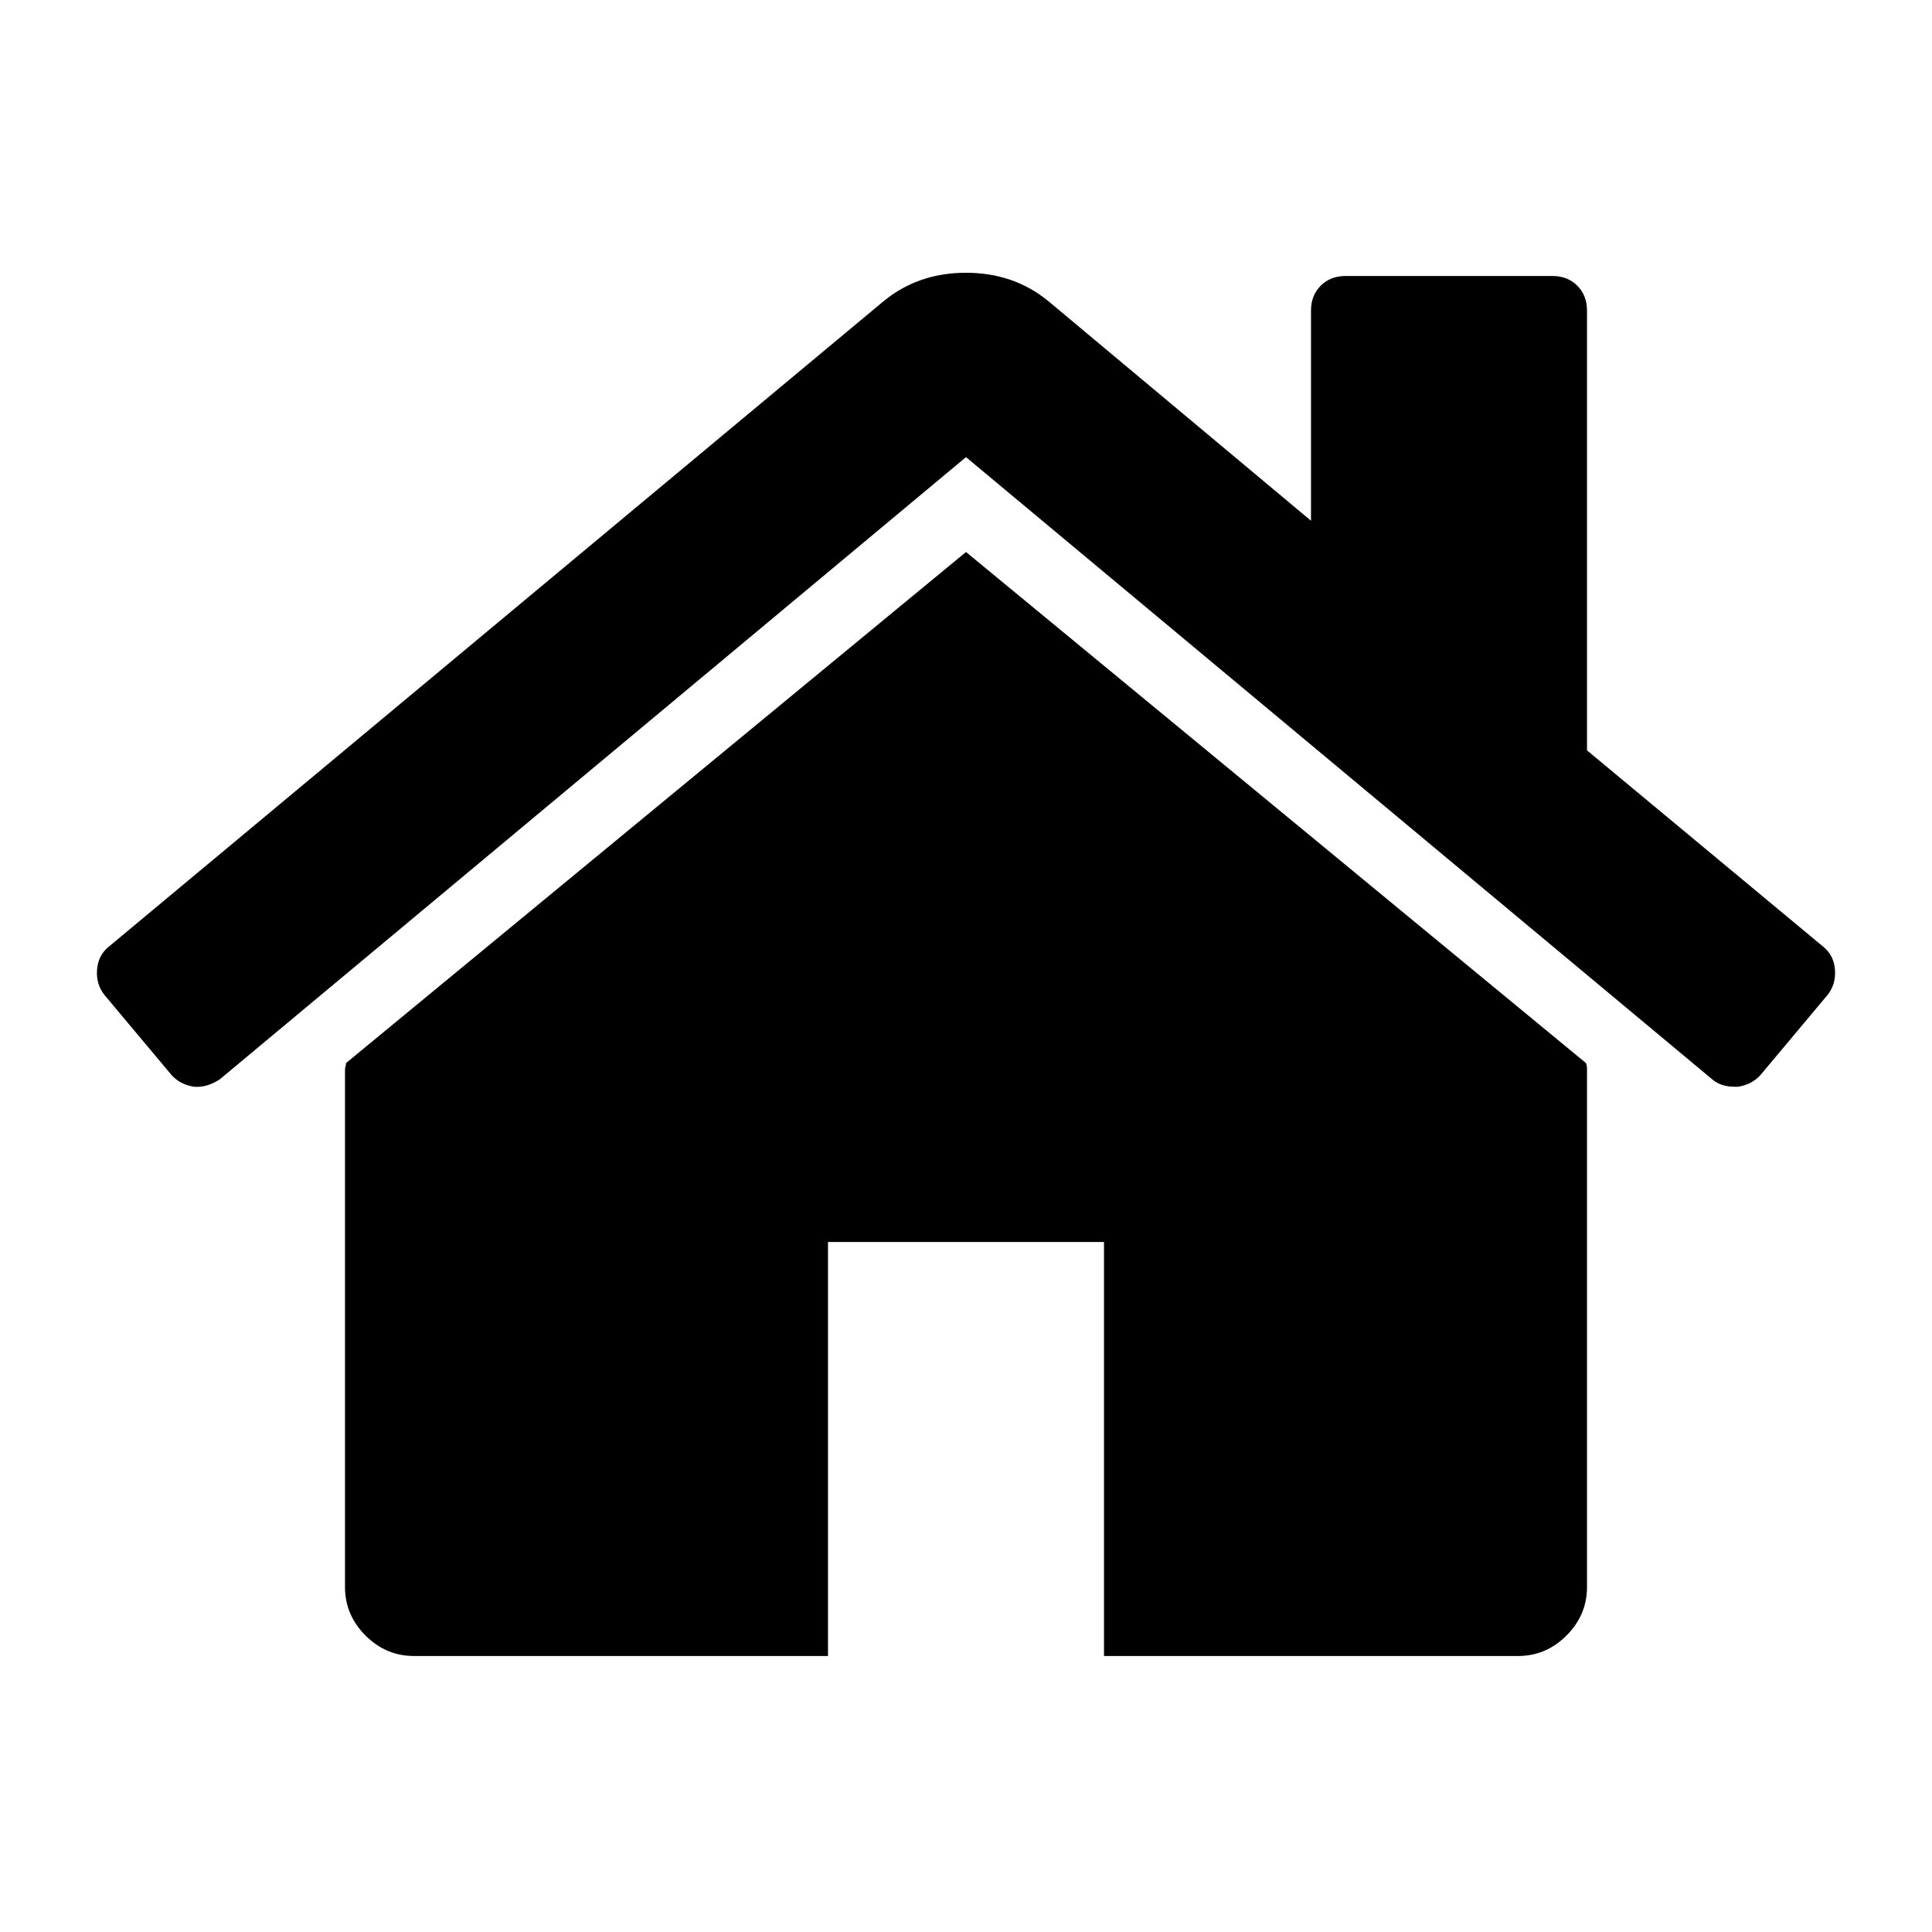
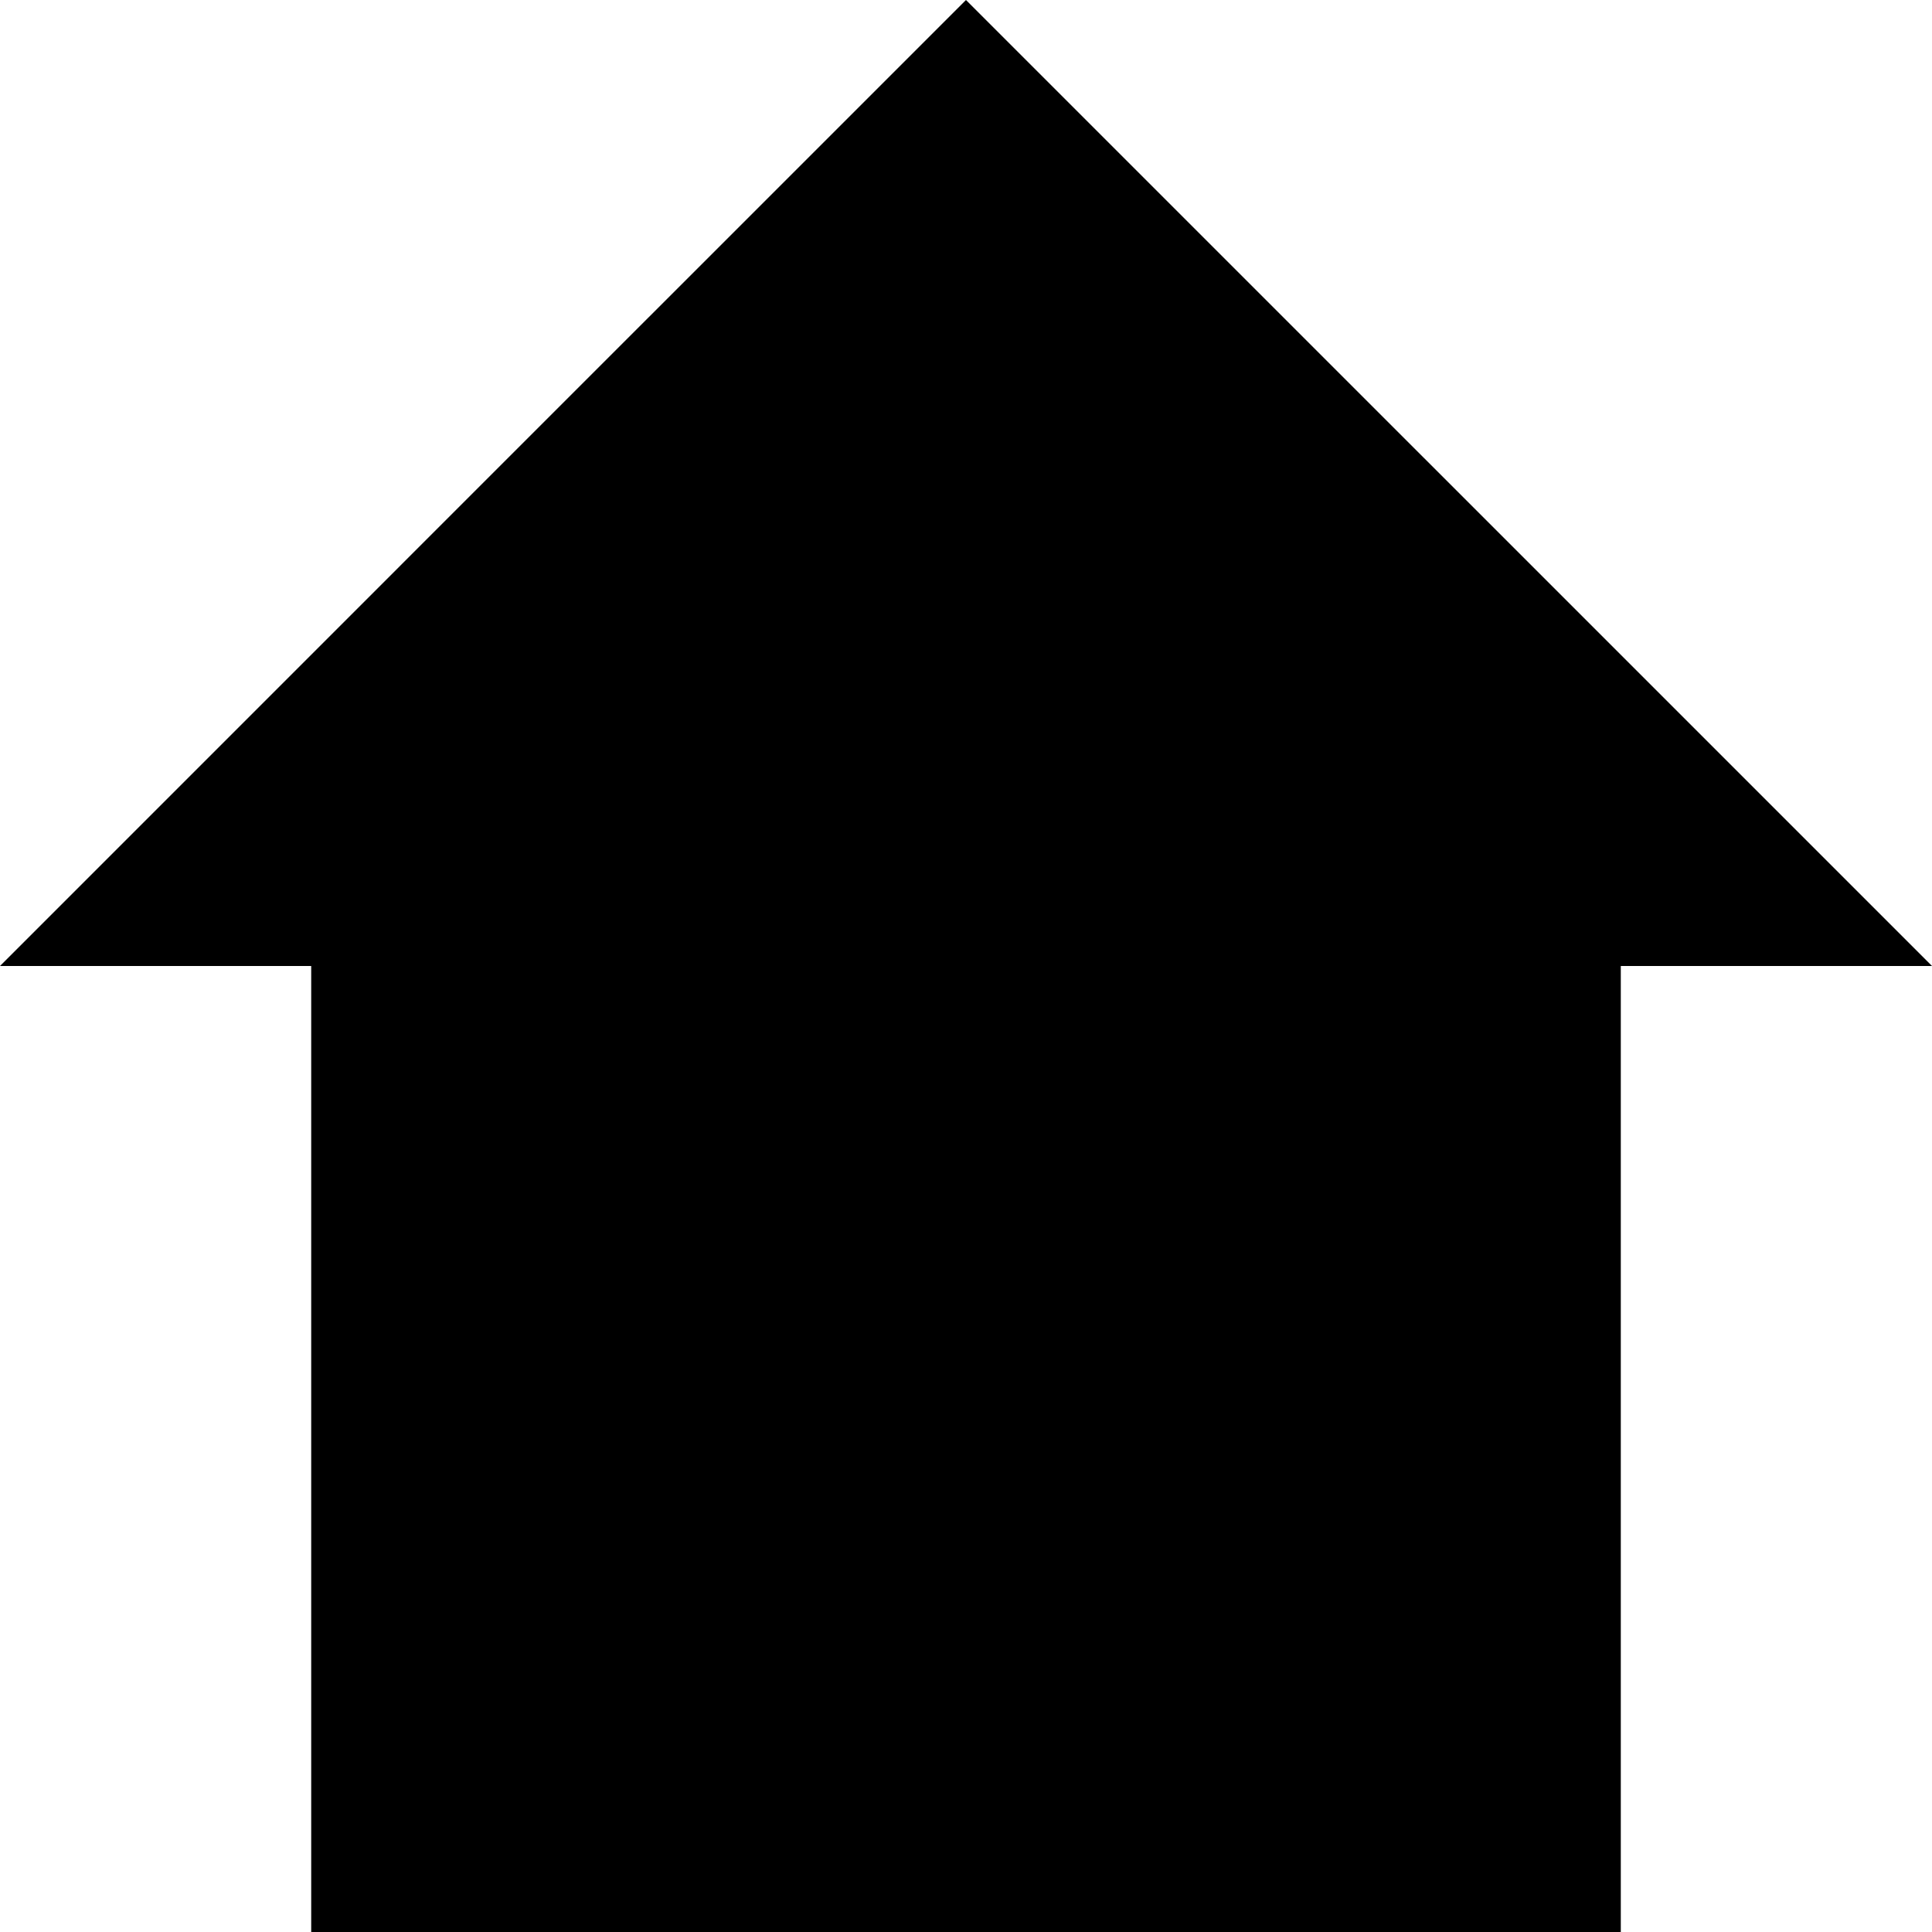
- <svg xmlns="http://www.w3.org/2000/svg" width="1792" height="1792" viewBox="0 0 1792 1792">
-   <path d="M1472 992v480q0 26-19 45t-45 19h-384v-384h-256v384h-384q-26 0-45-19t-19-45v-480q0-1 .5-3t.5-3l575-474 575 474q1 2 1 6zm223-69l-62 74q-8 9-21 11h-3q-13 0-21-7l-692-577-692 577q-12 8-24 7-13-2-21-11l-62-74q-8-10-7-23.5t11-21.5l719-599q32-26 76-26t76 26l244 204v-195q0-14 9-23t23-9h192q14 0 23 9t9 23v408l219 182q10 8 11 21.5t-7 23.5z" />
+ <svg xmlns="http://www.w3.org/2000/svg" xmlns:xlink="http://www.w3.org/1999/xlink" version="1.1" preserveAspectRatio="xMidYMid meet" viewBox="0 0 640 640" width="640" height="640">
+   <defs>
+     <path d="M640 320L536.91 320L536.91 644.41L103.09 644.41L103.09 320L0 320L159.98 160L319.99 0L480 160L640 320Z" id="a3KcNPhw2" />
+   </defs>
+   <g>
+     <g>
+       <g>
+         <use xlink:href="#a3KcNPhw2" opacity="1" fill="#000000" fill-opacity="1" />
+       </g>
+     </g>
+   </g>
</svg>
